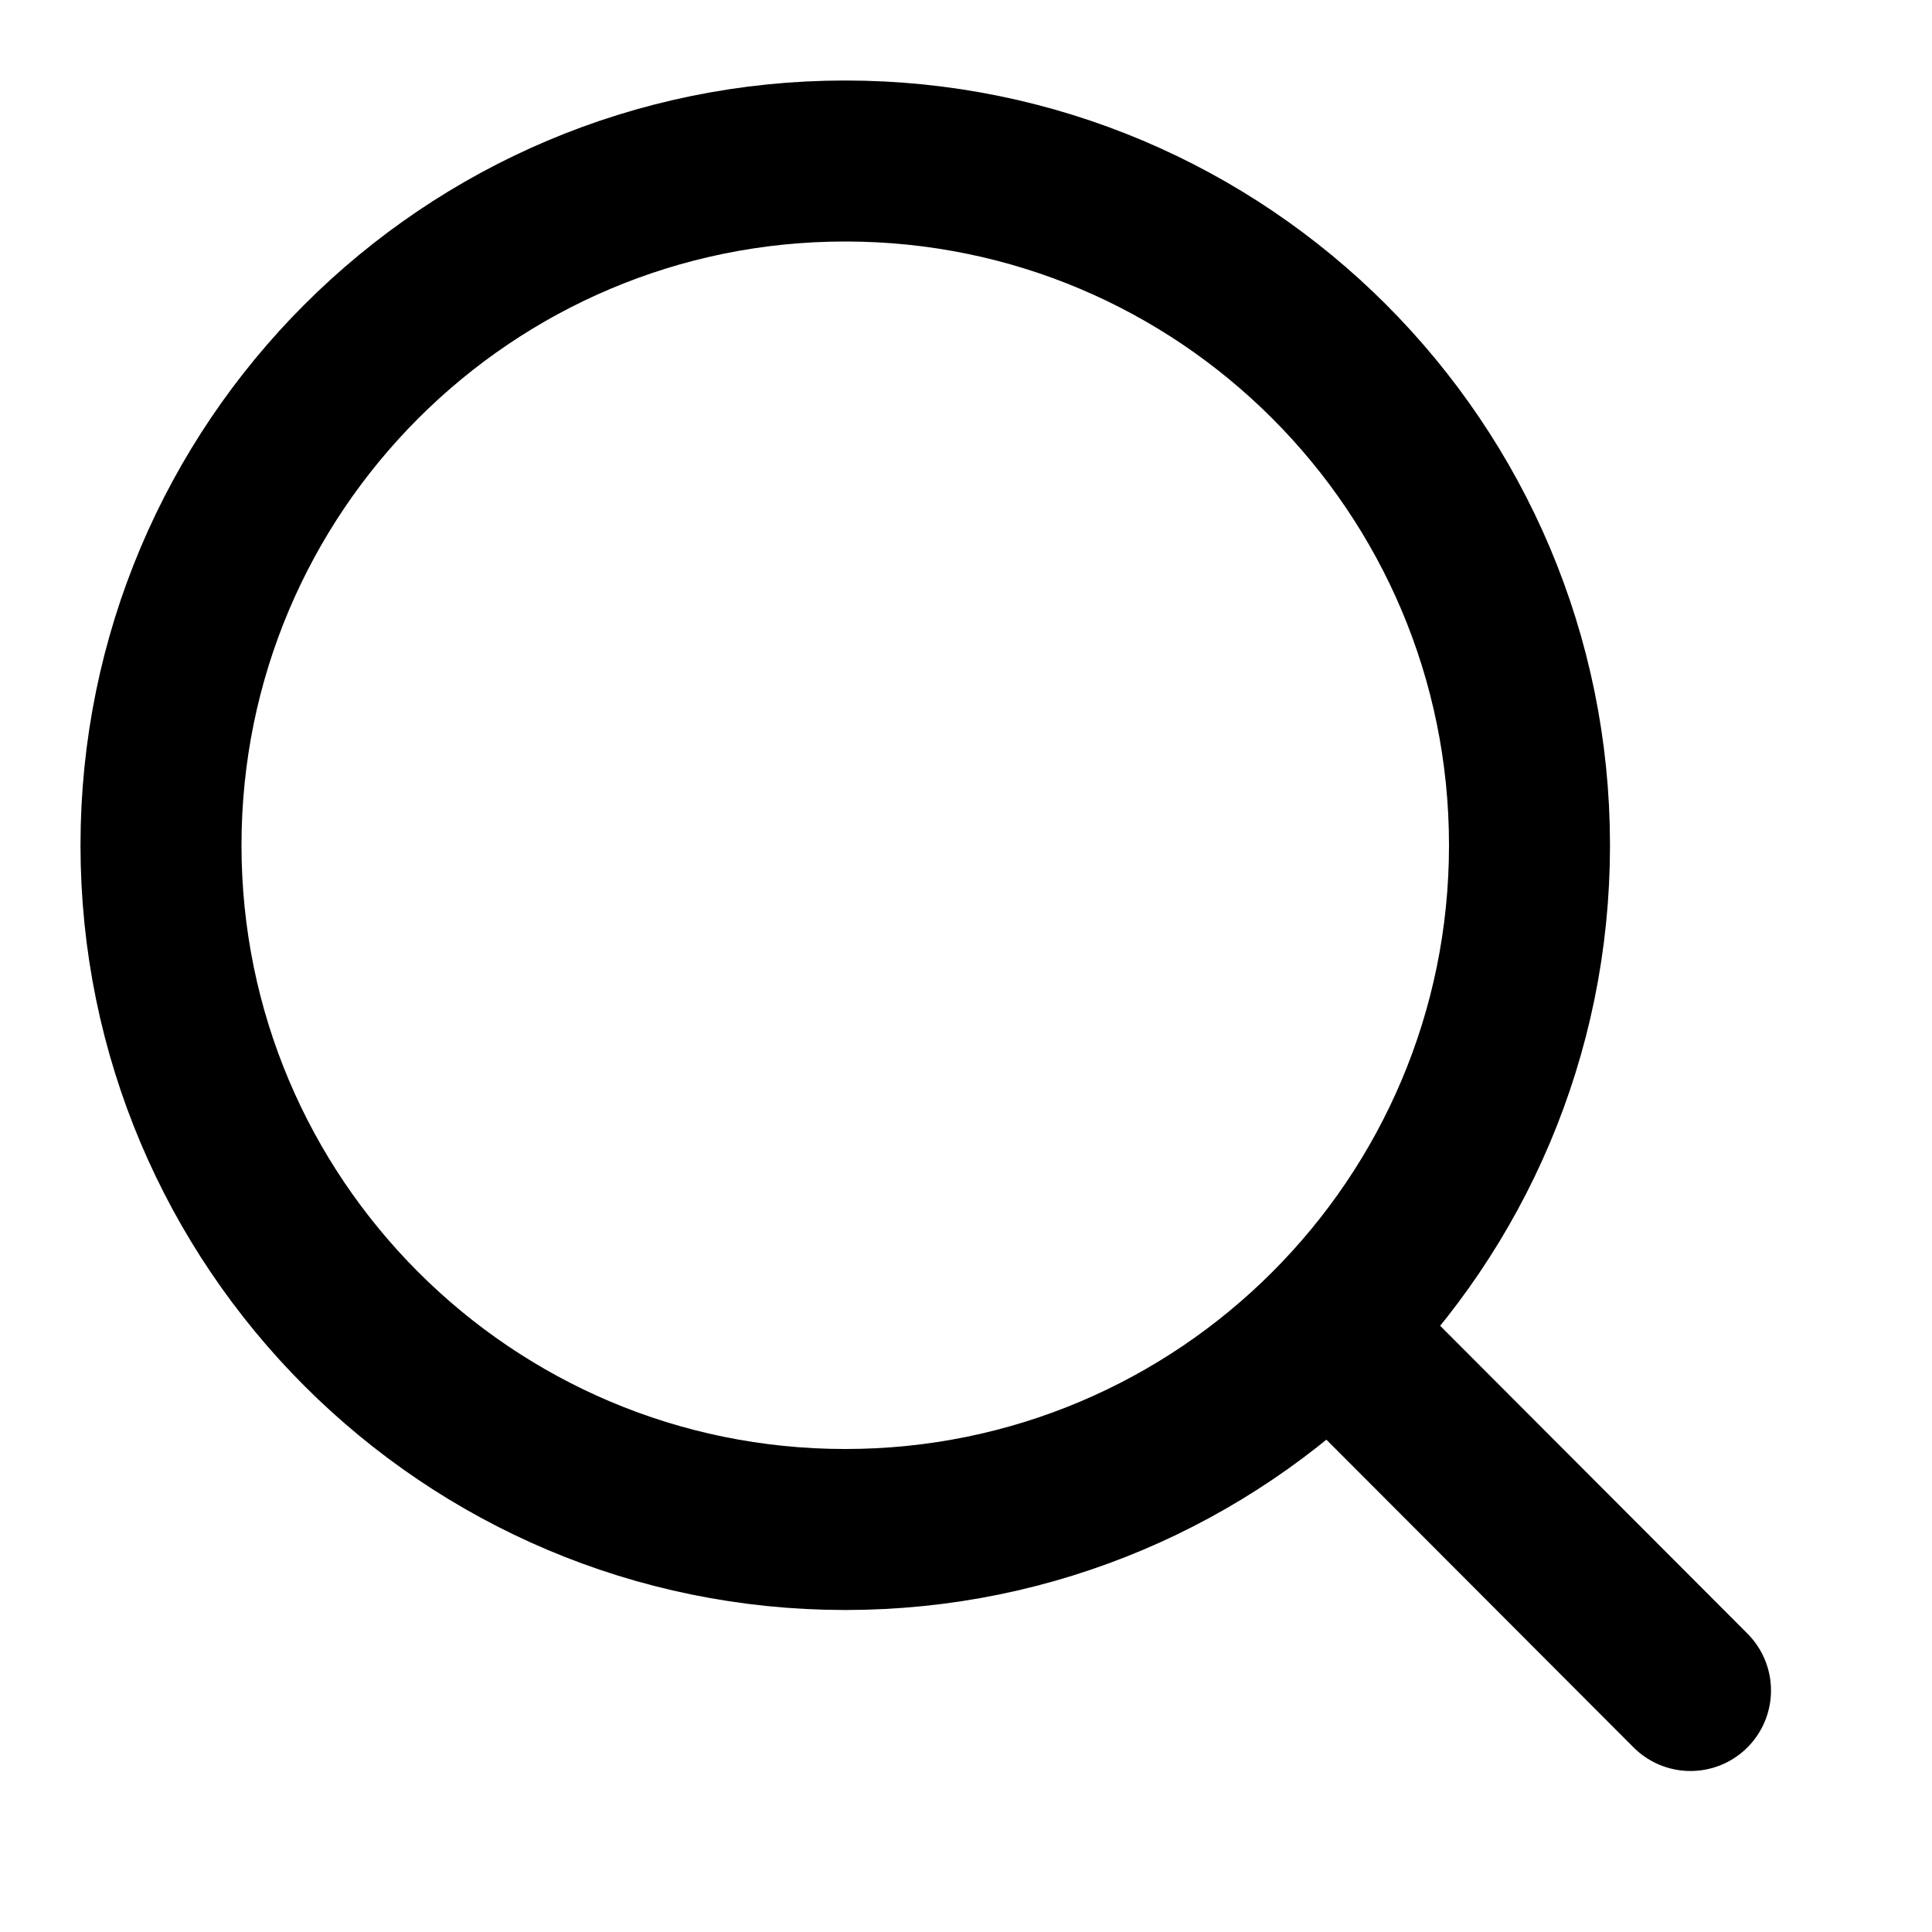
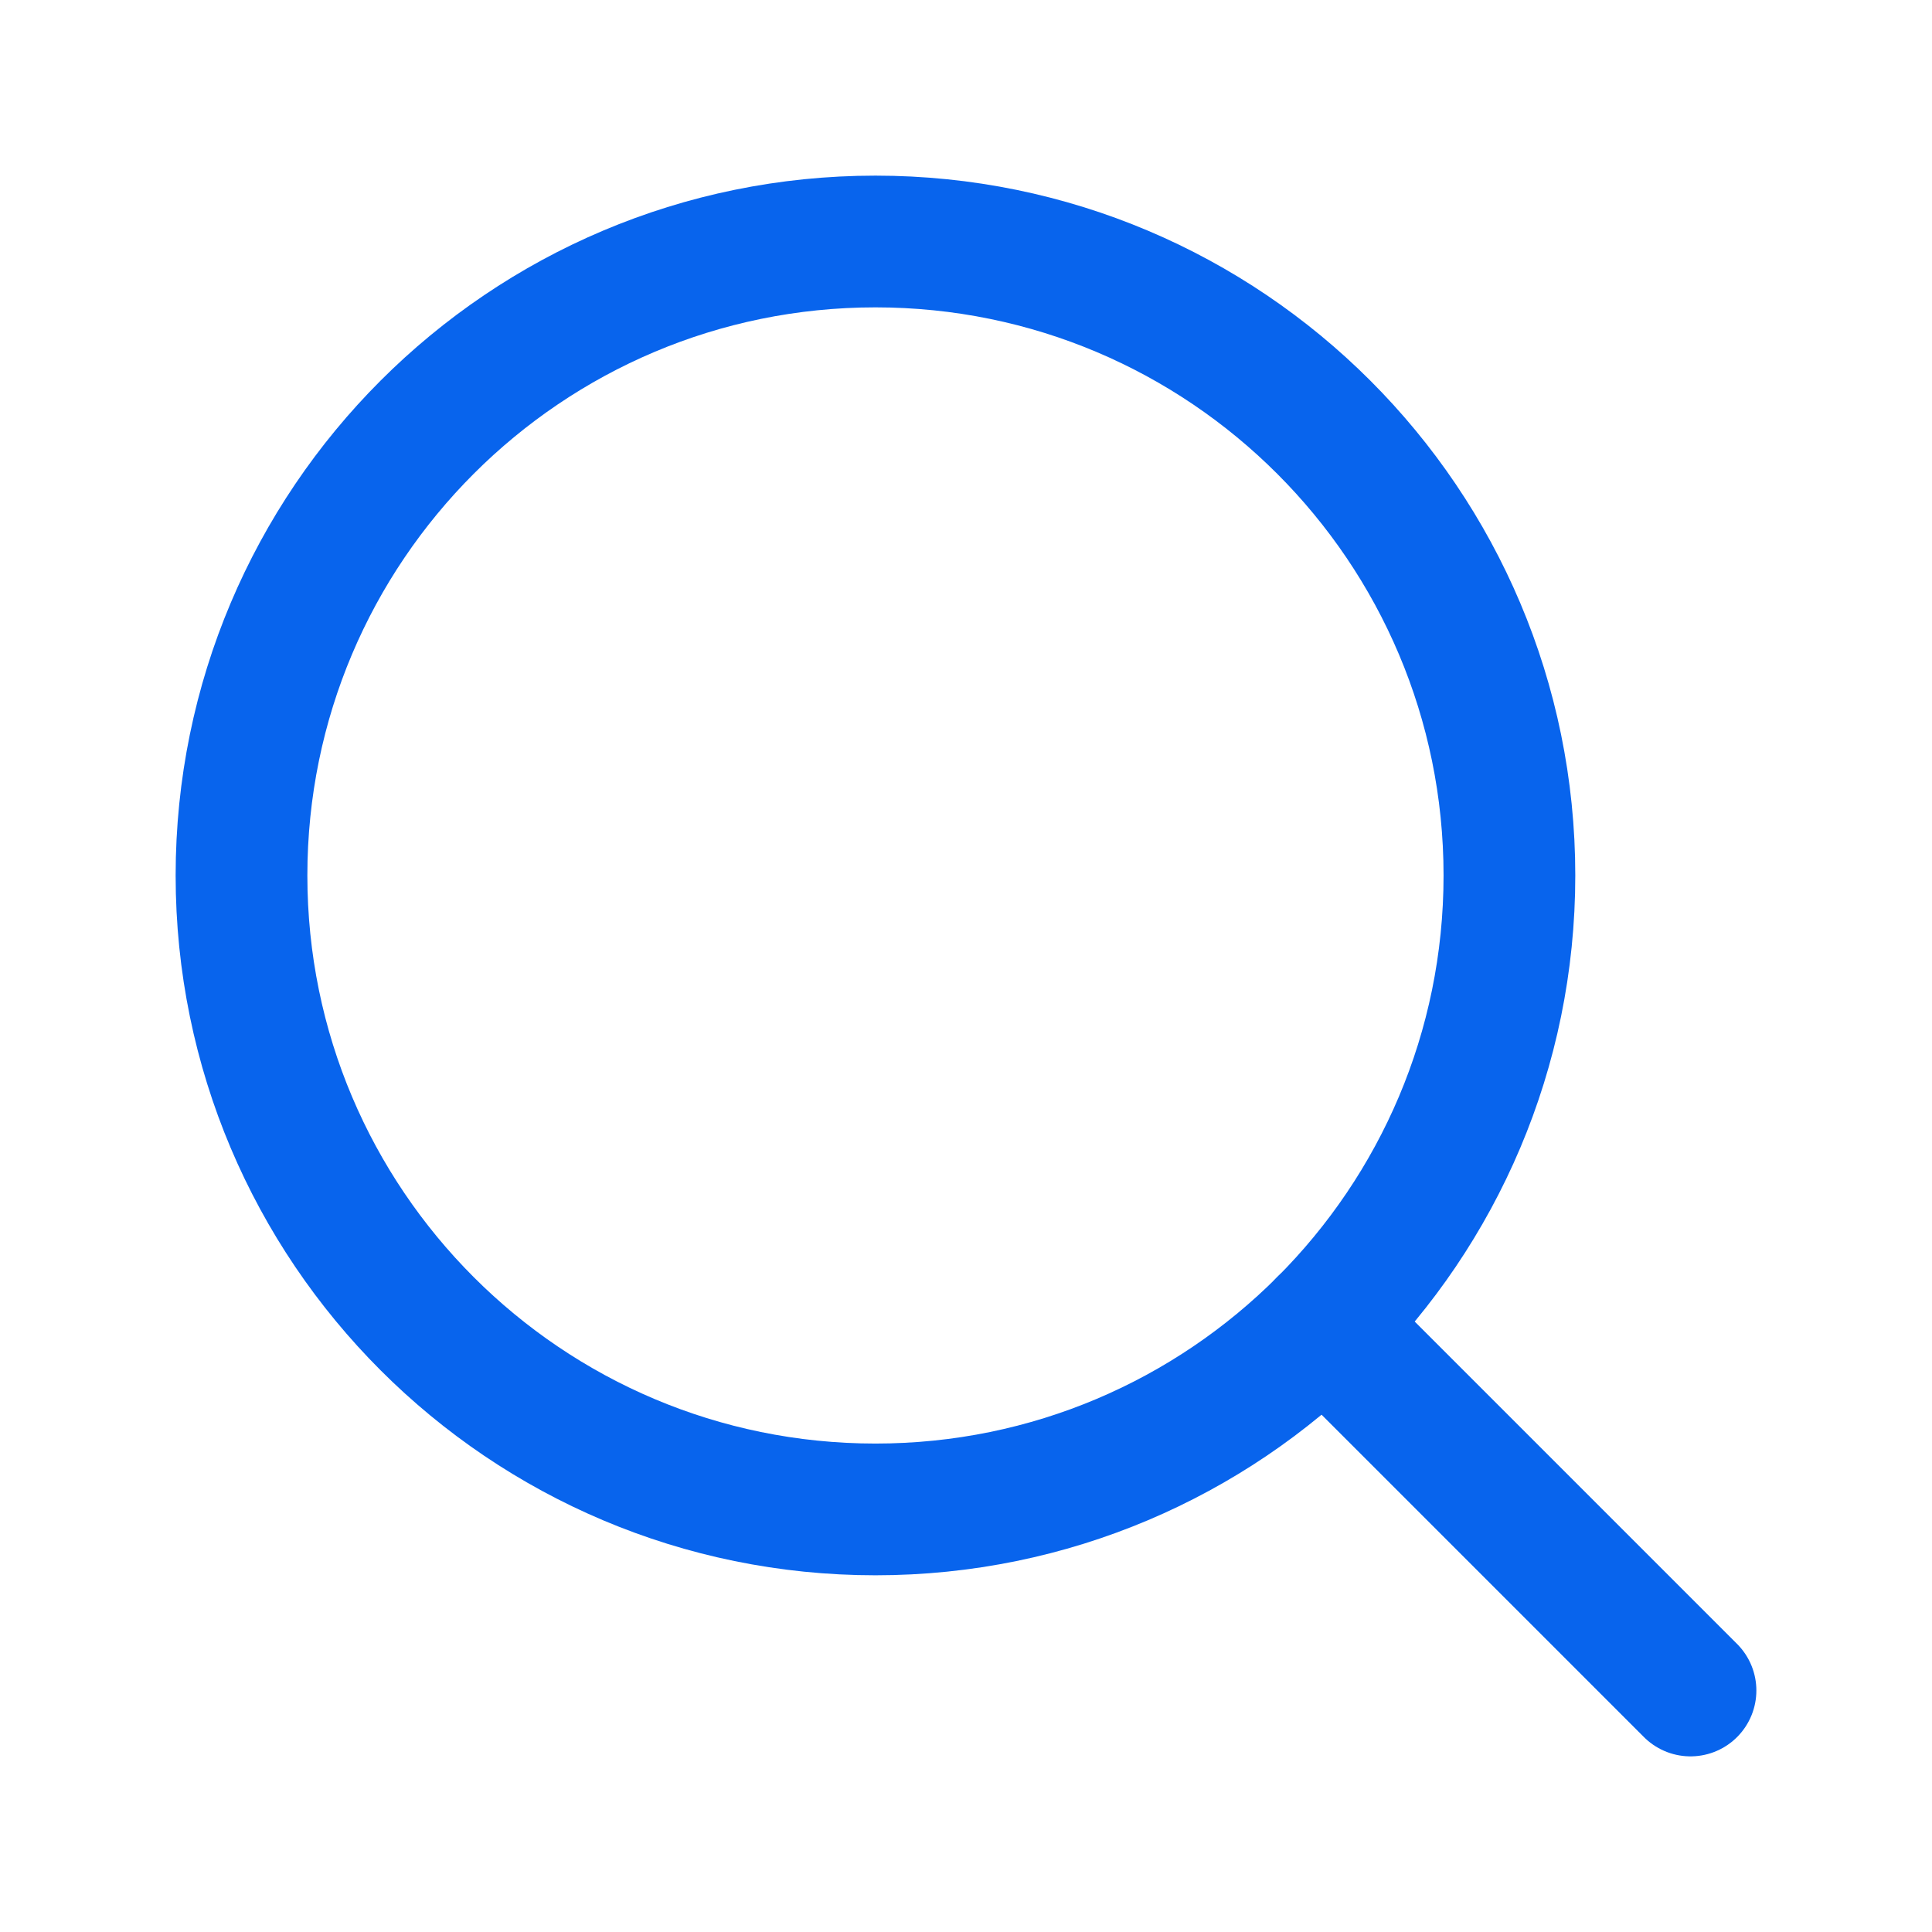
- <svg xmlns="http://www.w3.org/2000/svg" width="24" height="24" viewBox="0 0 24 24">
-   <path fill="none" stroke="currentColor" stroke-linecap="round" stroke-width="2" d="m21 21l-4.486-4.494M19 10.5a8.5 8.5 0 1 1-17 0a8.5 8.5 0 0 1 17 0Z" />
+ <svg xmlns="http://www.w3.org/2000/svg" width="22" height="22" viewBox="0 0 22 22" fill="none">
+   <path d="M9.969 17.188C13.956 17.188 17.188 13.956 17.188 9.969C17.188 5.982 13.956 2.75 9.969 2.75C5.982 2.75 2.75 5.982 2.75 9.969C2.75 13.956 5.982 17.188 9.969 17.188Z" stroke="#0864ED" stroke-width="1.5" stroke-linecap="round" stroke-linejoin="round" />
+   <path d="M15.073 15.073L19.25 19.25" stroke="#0864ED" stroke-width="1.5" stroke-linecap="round" stroke-linejoin="round" />
</svg>
